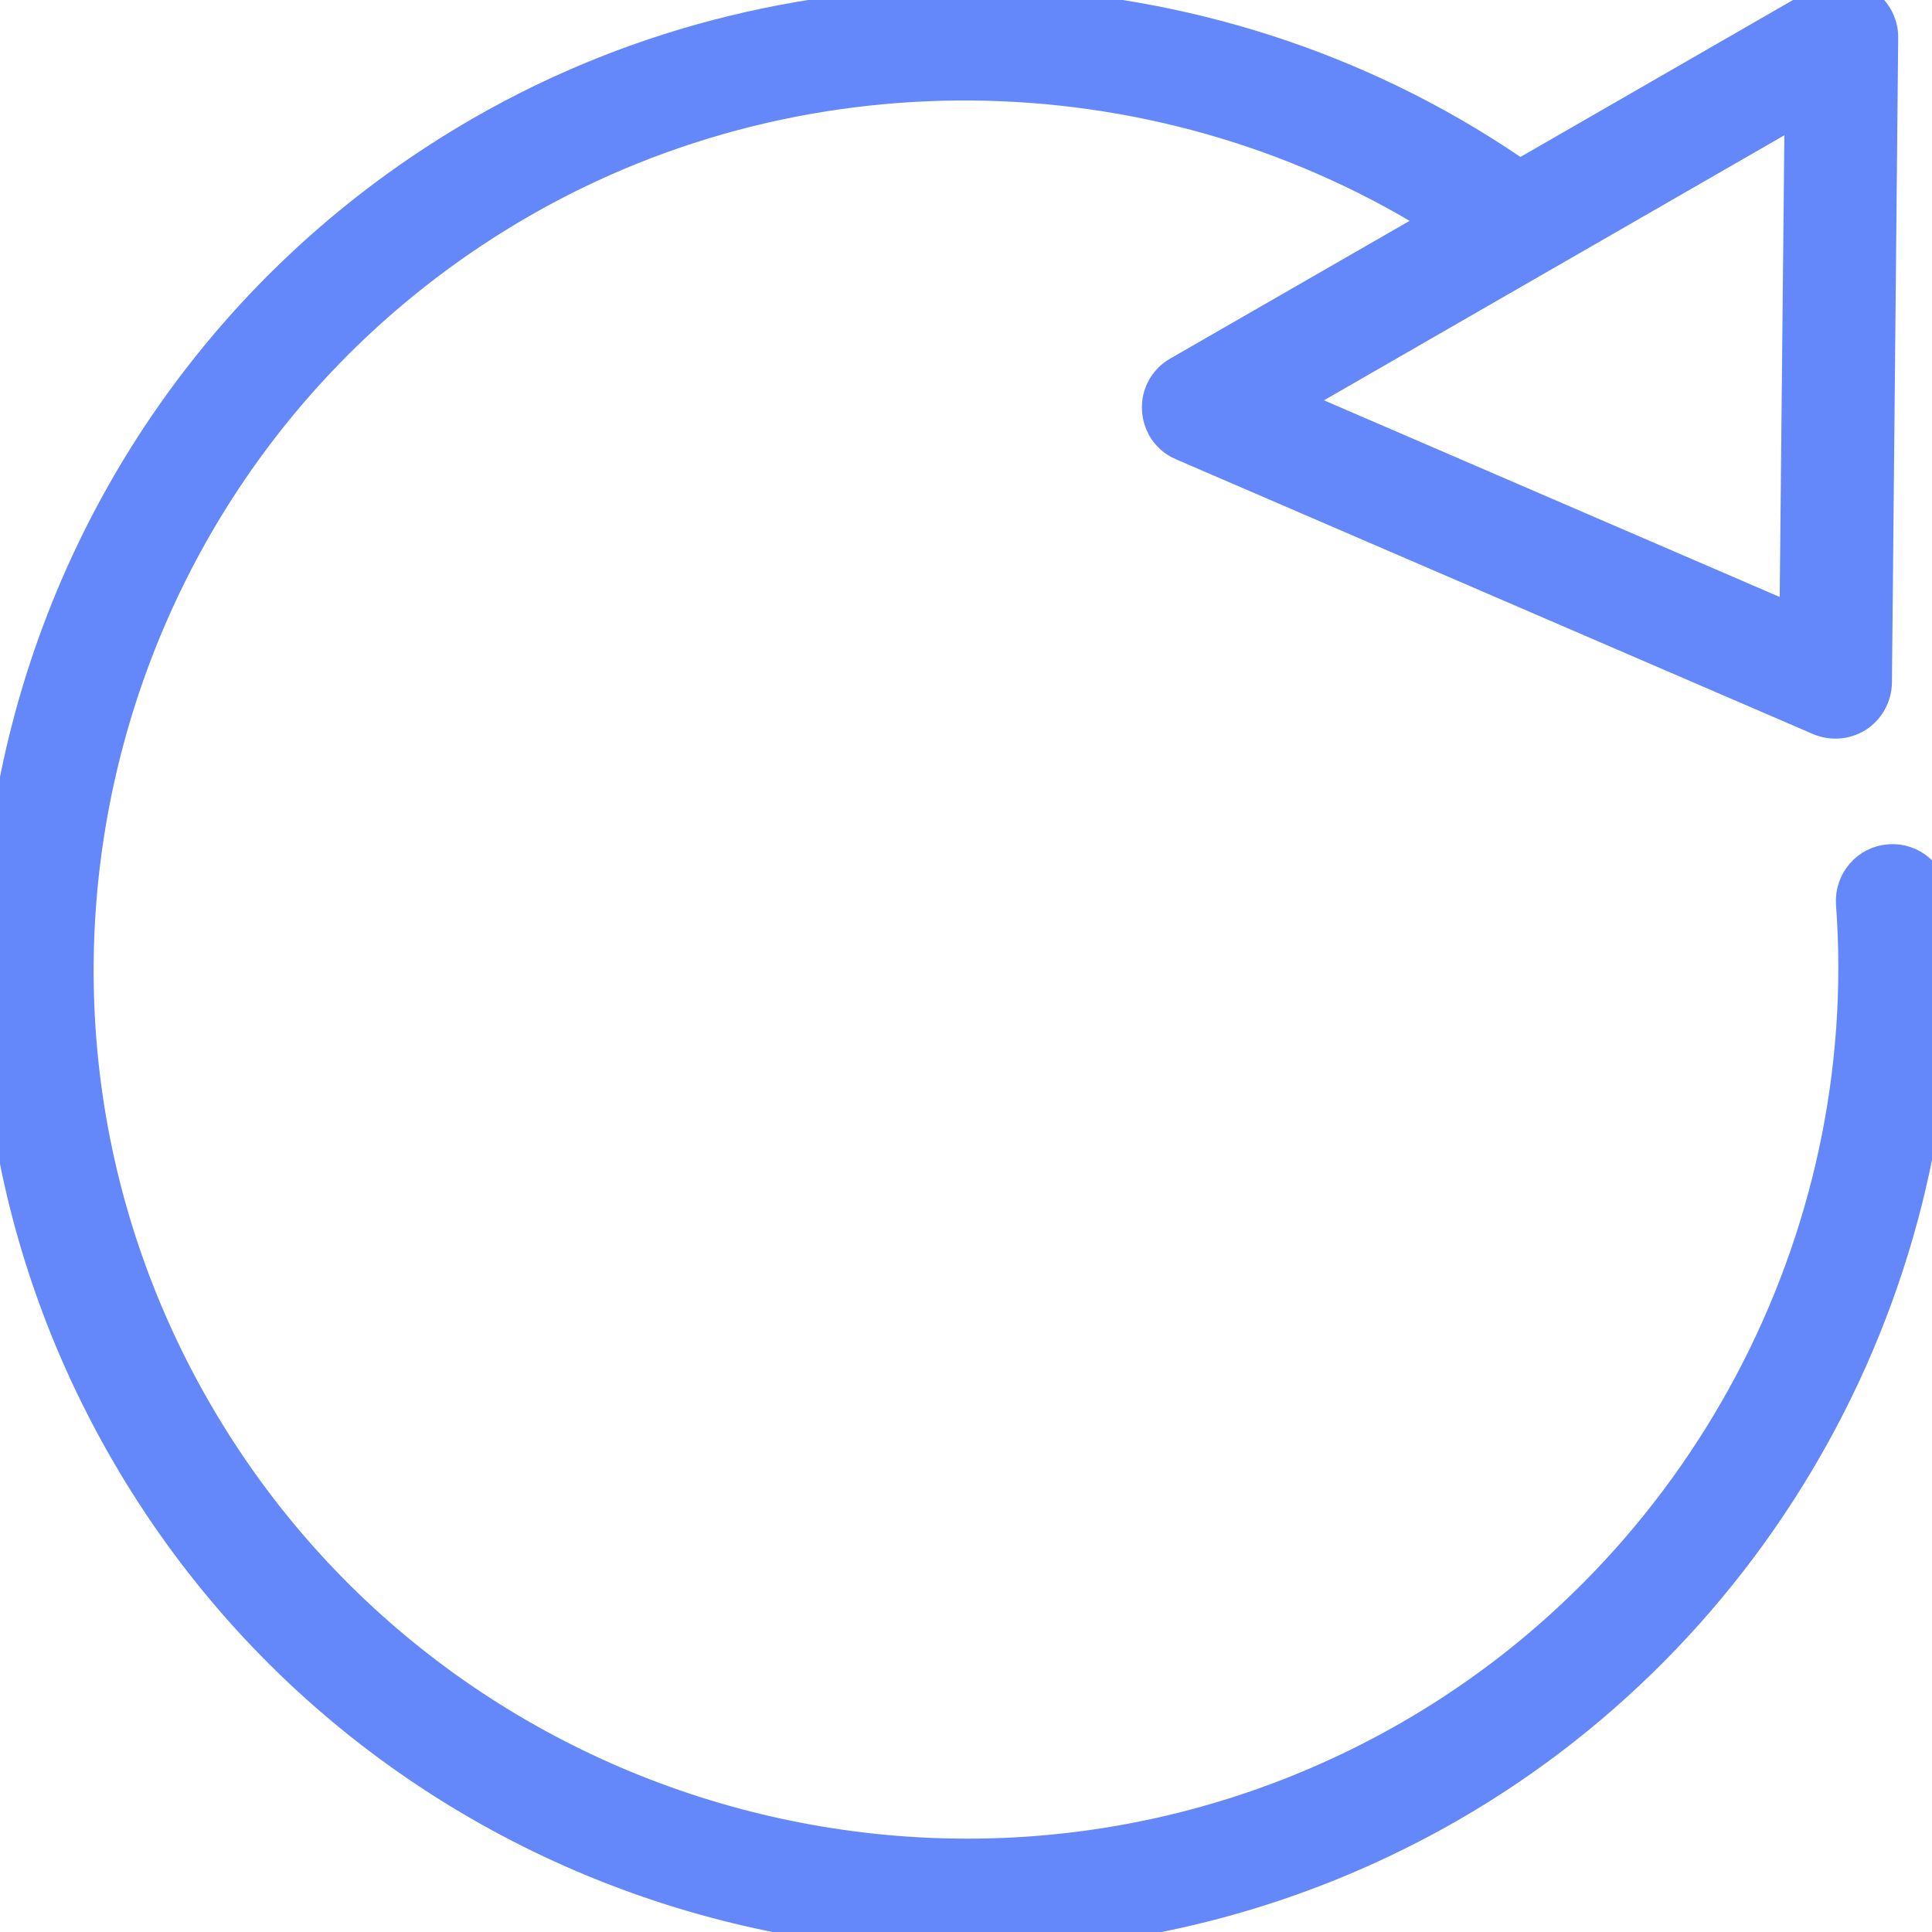
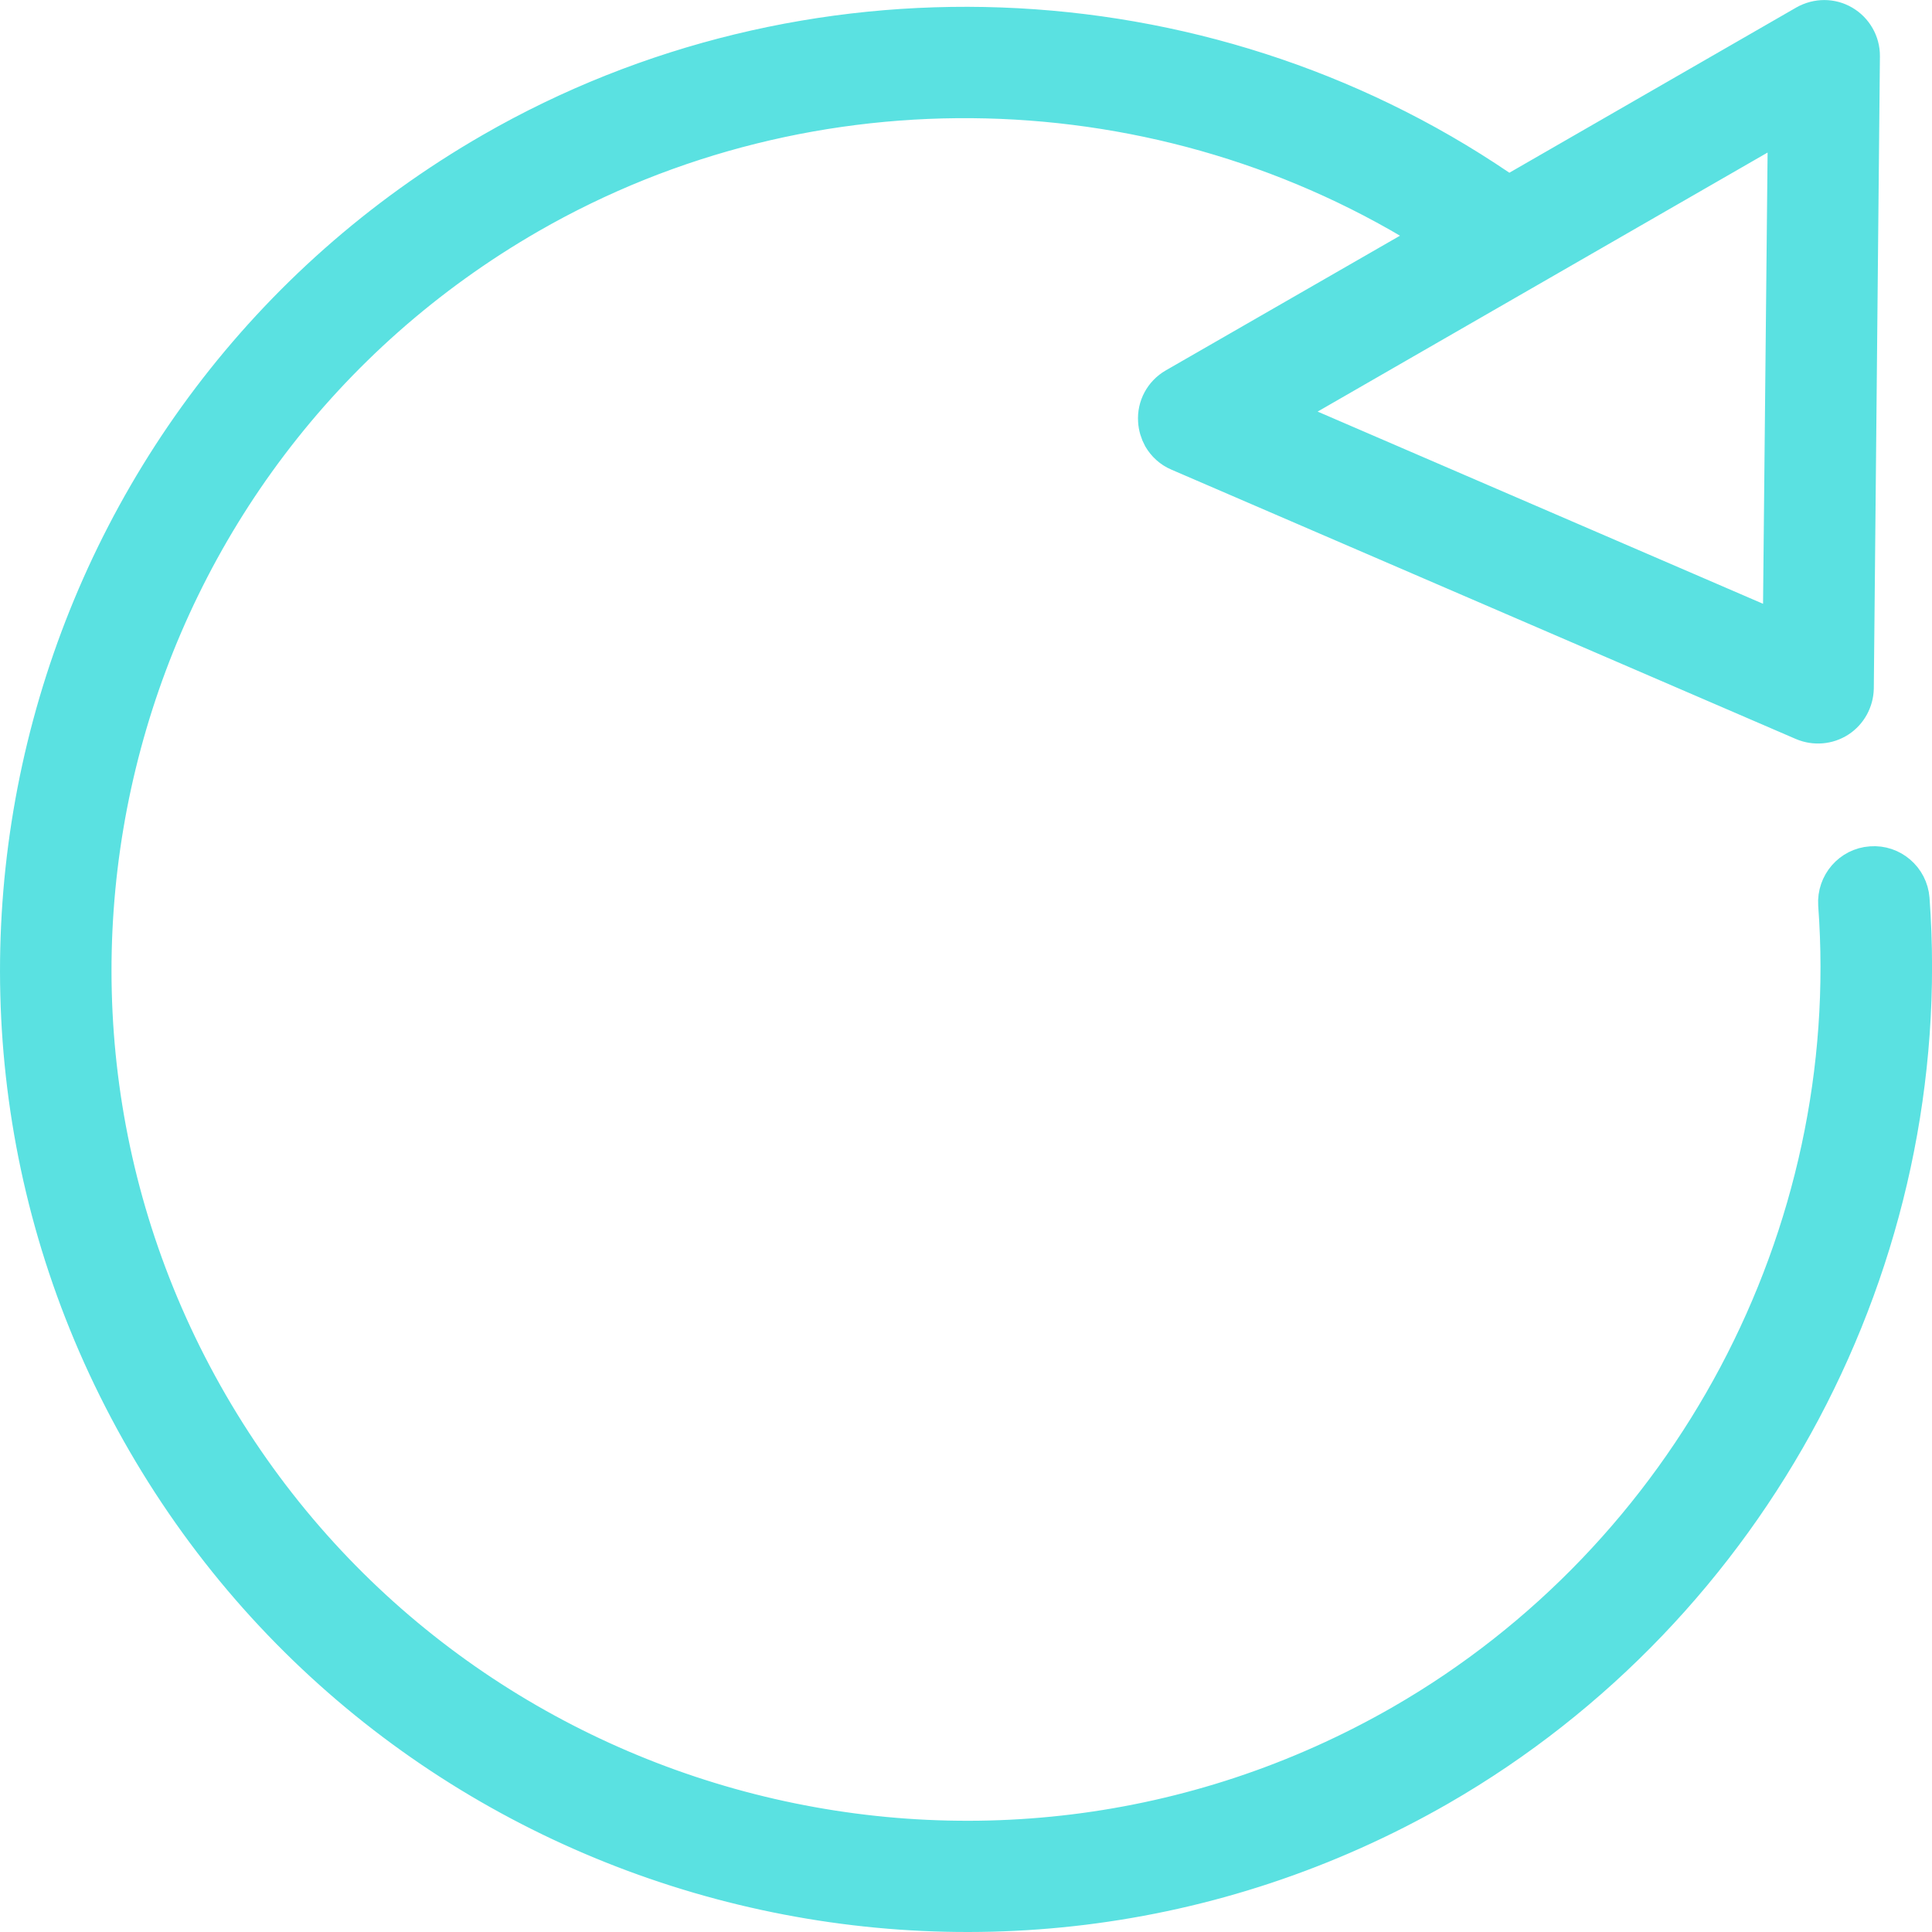
<svg xmlns="http://www.w3.org/2000/svg" version="1.1" id="Layer_1" x="0px" y="0px" width="50px" height="50px" viewBox="0 0 50 50" enable-background="new 0 0 50 50" xml:space="preserve">
  <g>
    <g>
-       <path fill="#6487FA" stroke="#6487FA" stroke-miterlimit="10" d="M49.936,23.234c-0.041-0.529-0.506-0.926-1.029-0.885    c-0.529,0.035-0.926,0.498-0.893,1.027c0.649,8.75-3.861,17.242-11.481,21.631c-11.019,6.343-25.16,2.563-31.524-8.425    c-6.36-10.986-2.571-25.084,8.447-31.428c7.441-4.282,16.788-4.033,24.004,0.575l-6.93,3.987c-0.313,0.18-0.5,0.522-0.475,0.885    c0.008,0.151,0.053,0.296,0.123,0.426c0.102,0.174,0.256,0.317,0.449,0.398l16.491,7.113c0.295,0.125,0.637,0.099,0.907-0.076    c0.268-0.175,0.43-0.472,0.438-0.793l0.162-16.7c0.003-0.343-0.181-0.665-0.479-0.838c-0.295-0.174-0.66-0.174-0.965-0.002    l-7.908,4.554c-0.062-0.076-0.125-0.155-0.215-0.214c-7.879-5.344-18.31-5.727-26.563-0.975    C0.557,10.368-3.547,25.641,3.344,37.543c6.892,11.904,22.212,15.992,34.151,9.125C45.749,41.91,50.632,32.715,49.936,23.234z     M46.688,2.631l-0.137,13.576l-13.4-5.783L46.688,2.631z" />
+       <path fill="#5AE1E1" stroke="#5AE1E1" stroke-miterlimit="10" d="M49.437,23.269c-0.04-0.518-0.495-0.907-1.007-0.867    c-0.519,0.034-0.909,0.488-0.876,1.006c0.636,8.575-3.784,16.897-11.25,21.198c-10.801,6.216-24.657,2.513-30.894-8.256    c-6.233-10.767-2.52-24.583,8.278-30.8c7.292-4.196,16.453-3.952,23.524,0.563l-6.793,3.907c-0.307,0.177-0.49,0.512-0.466,0.868    c0.008,0.148,0.052,0.29,0.121,0.417c0.1,0.171,0.251,0.311,0.44,0.39l16.161,6.971c0.289,0.123,0.624,0.097,0.889-0.075    c0.263-0.171,0.422-0.463,0.43-0.777L48.152,1.45c0.003-0.336-0.178-0.651-0.469-0.821c-0.289-0.17-0.646-0.17-0.945-0.002    l-7.75,4.463c-0.063-0.075-0.123-0.152-0.211-0.209c-7.722-5.237-17.944-5.612-26.032-0.956    C1.046,10.661-2.976,25.628,3.777,37.292c6.754,11.666,21.769,15.673,33.468,8.942C45.334,41.572,50.119,32.561,49.437,23.269z     M46.254,3.078L46.12,16.383l-13.133-5.667L46.254,3.078z" />
    </g>
  </g>
</svg>
